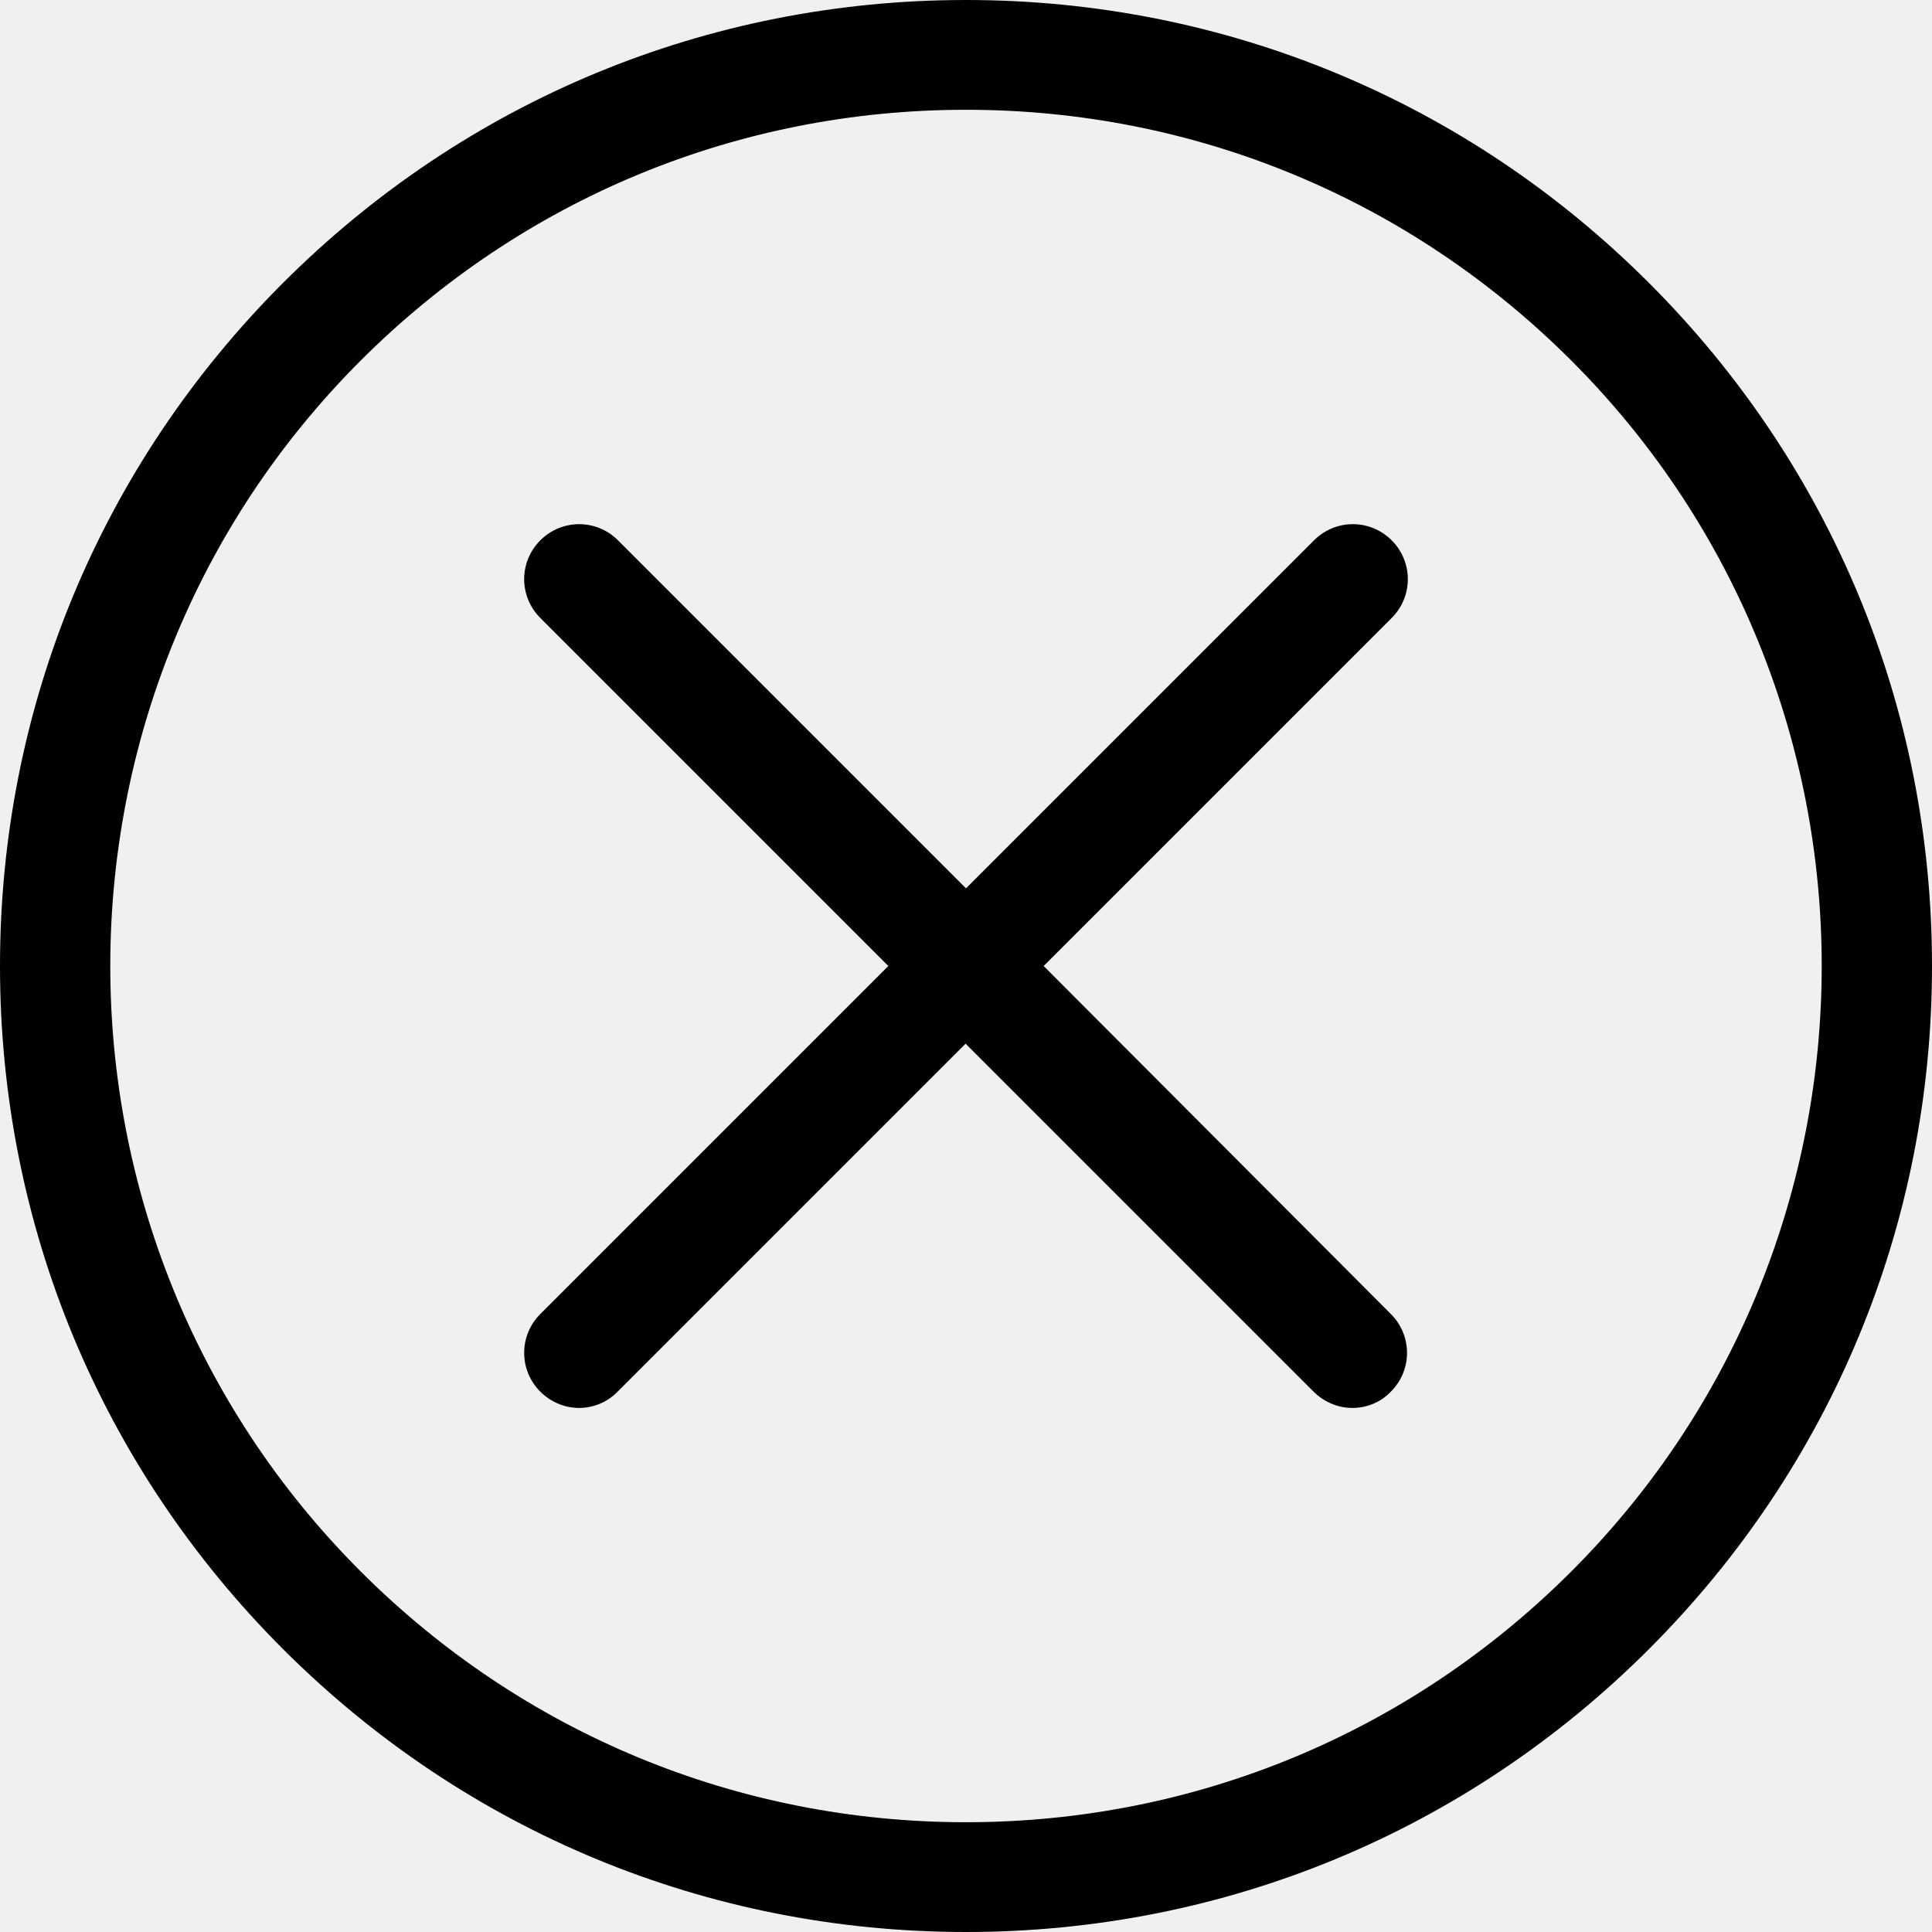
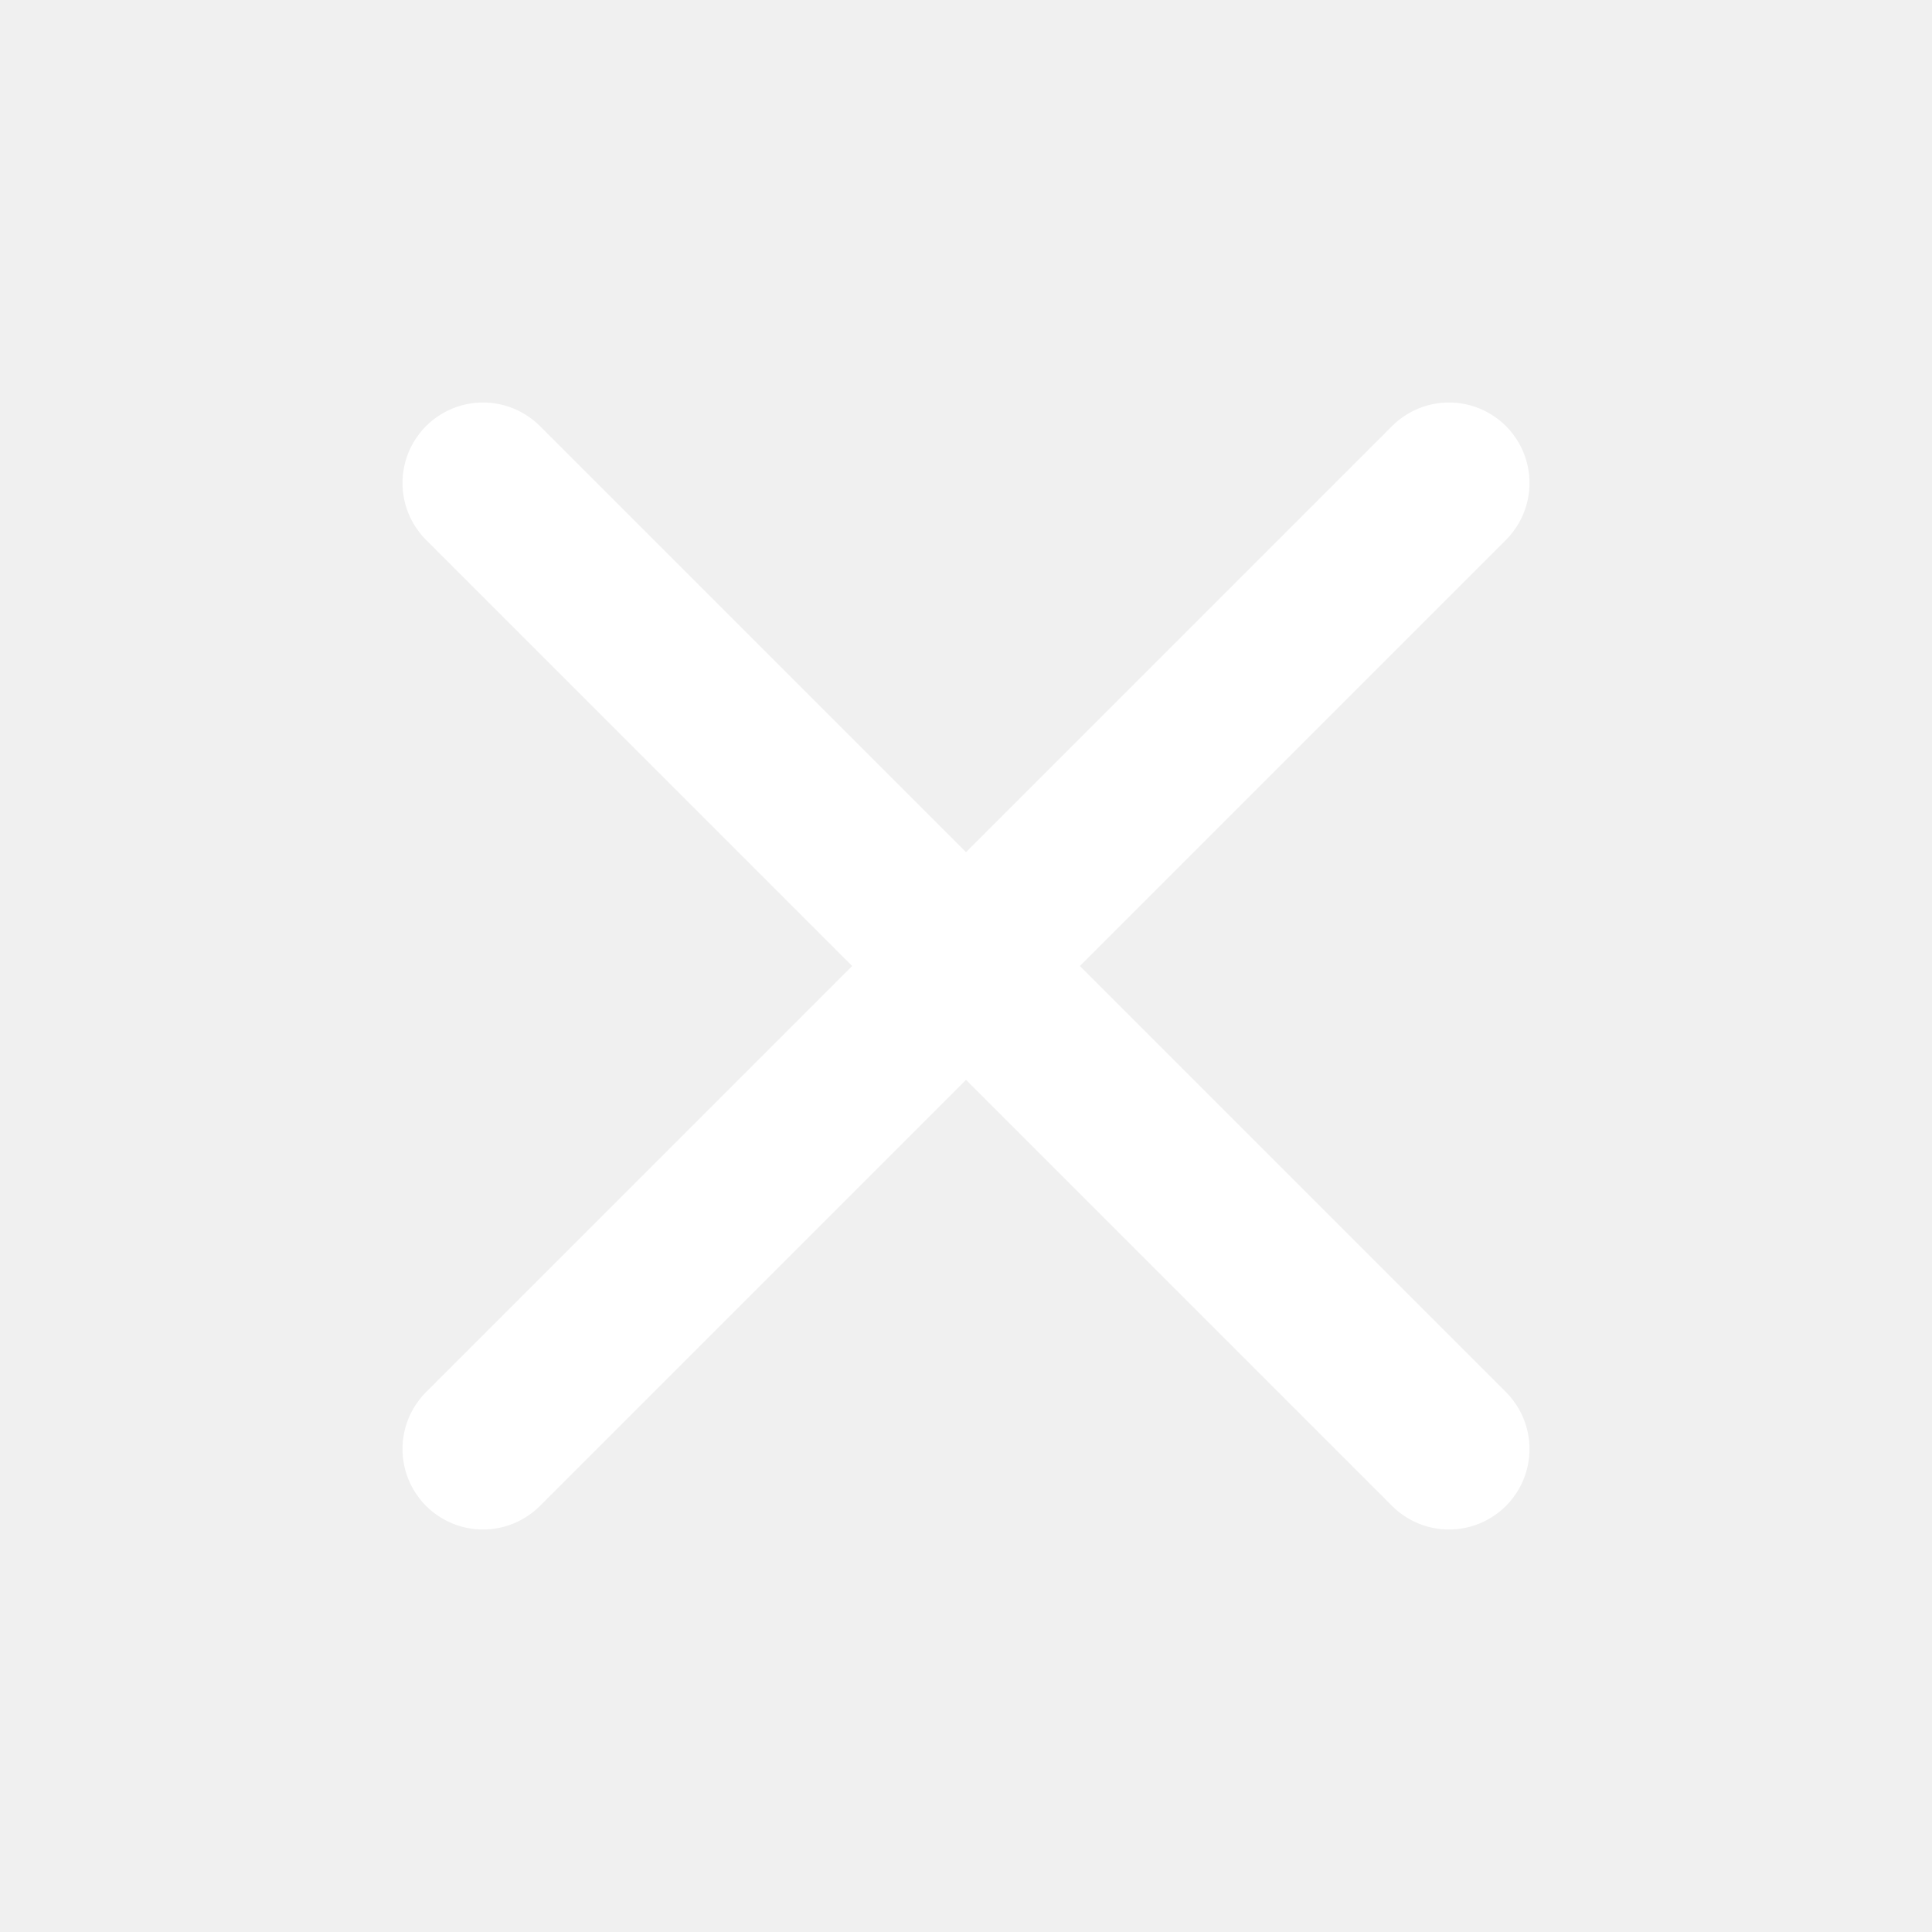
- <svg xmlns="http://www.w3.org/2000/svg" version="1.1" id="Capa_1" x="0px" y="0px" viewBox="0 0 475.2 475.2" style="enable-background:new 0 0 475.2 475.2;" xml:space="preserve">
-   <g>
-     <g>
-       <path d="M405.6,69.6C360.7,24.7,301.1,0,237.6,0s-123.1,24.7-168,69.6S0,174.1,0,237.6s24.7,123.1,69.6,168s104.5,69.6,168,69.6    s123.1-24.7,168-69.6s69.6-104.5,69.6-168S450.5,114.5,405.6,69.6z M386.5,386.5c-39.8,39.8-92.7,61.7-148.9,61.7    s-109.1-21.9-148.9-61.7c-82.1-82.1-82.1-215.7,0-297.8C128.5,48.9,181.4,27,237.6,27s109.1,21.9,148.9,61.7    C468.6,170.8,468.6,304.4,386.5,386.5z" />
-       <path d="M342.3,132.9c-5.3-5.3-13.8-5.3-19.1,0l-85.6,85.6L152,132.9c-5.3-5.3-13.8-5.3-19.1,0c-5.3,5.3-5.3,13.8,0,19.1    l85.6,85.6l-85.6,85.6c-5.3,5.3-5.3,13.8,0,19.1c2.6,2.6,6.1,4,9.5,4s6.9-1.3,9.5-4l85.6-85.6l85.6,85.6c2.6,2.6,6.1,4,9.5,4    c3.5,0,6.9-1.3,9.5-4c5.3-5.3,5.3-13.8,0-19.1l-85.4-85.6l85.6-85.6C347.6,146.7,347.6,138.2,342.3,132.9z" />
-     </g>
-   </g>
-   <g>
- </g>
-   <g>
- </g>
-   <g>
- </g>
-   <g>
- </g>
-   <g>
- </g>
-   <g>
- </g>
-   <g>
- </g>
-   <g>
- </g>
-   <g>
- </g>
-   <g>
- </g>
-   <g>
- </g>
-   <g>
- </g>
-   <g>
- </g>
-   <g>
- </g>
-   <g>
- </g>
+ <svg xmlns="http://www.w3.org/2000/svg" class="w-6 h-6" fill="none" stroke="white" viewBox="0 0 24 24">
+   <path stroke-linecap="round" stroke-linejoin="round" stroke-width="2" d="M6 18L18 6M6 6l12 12" />
</svg>
